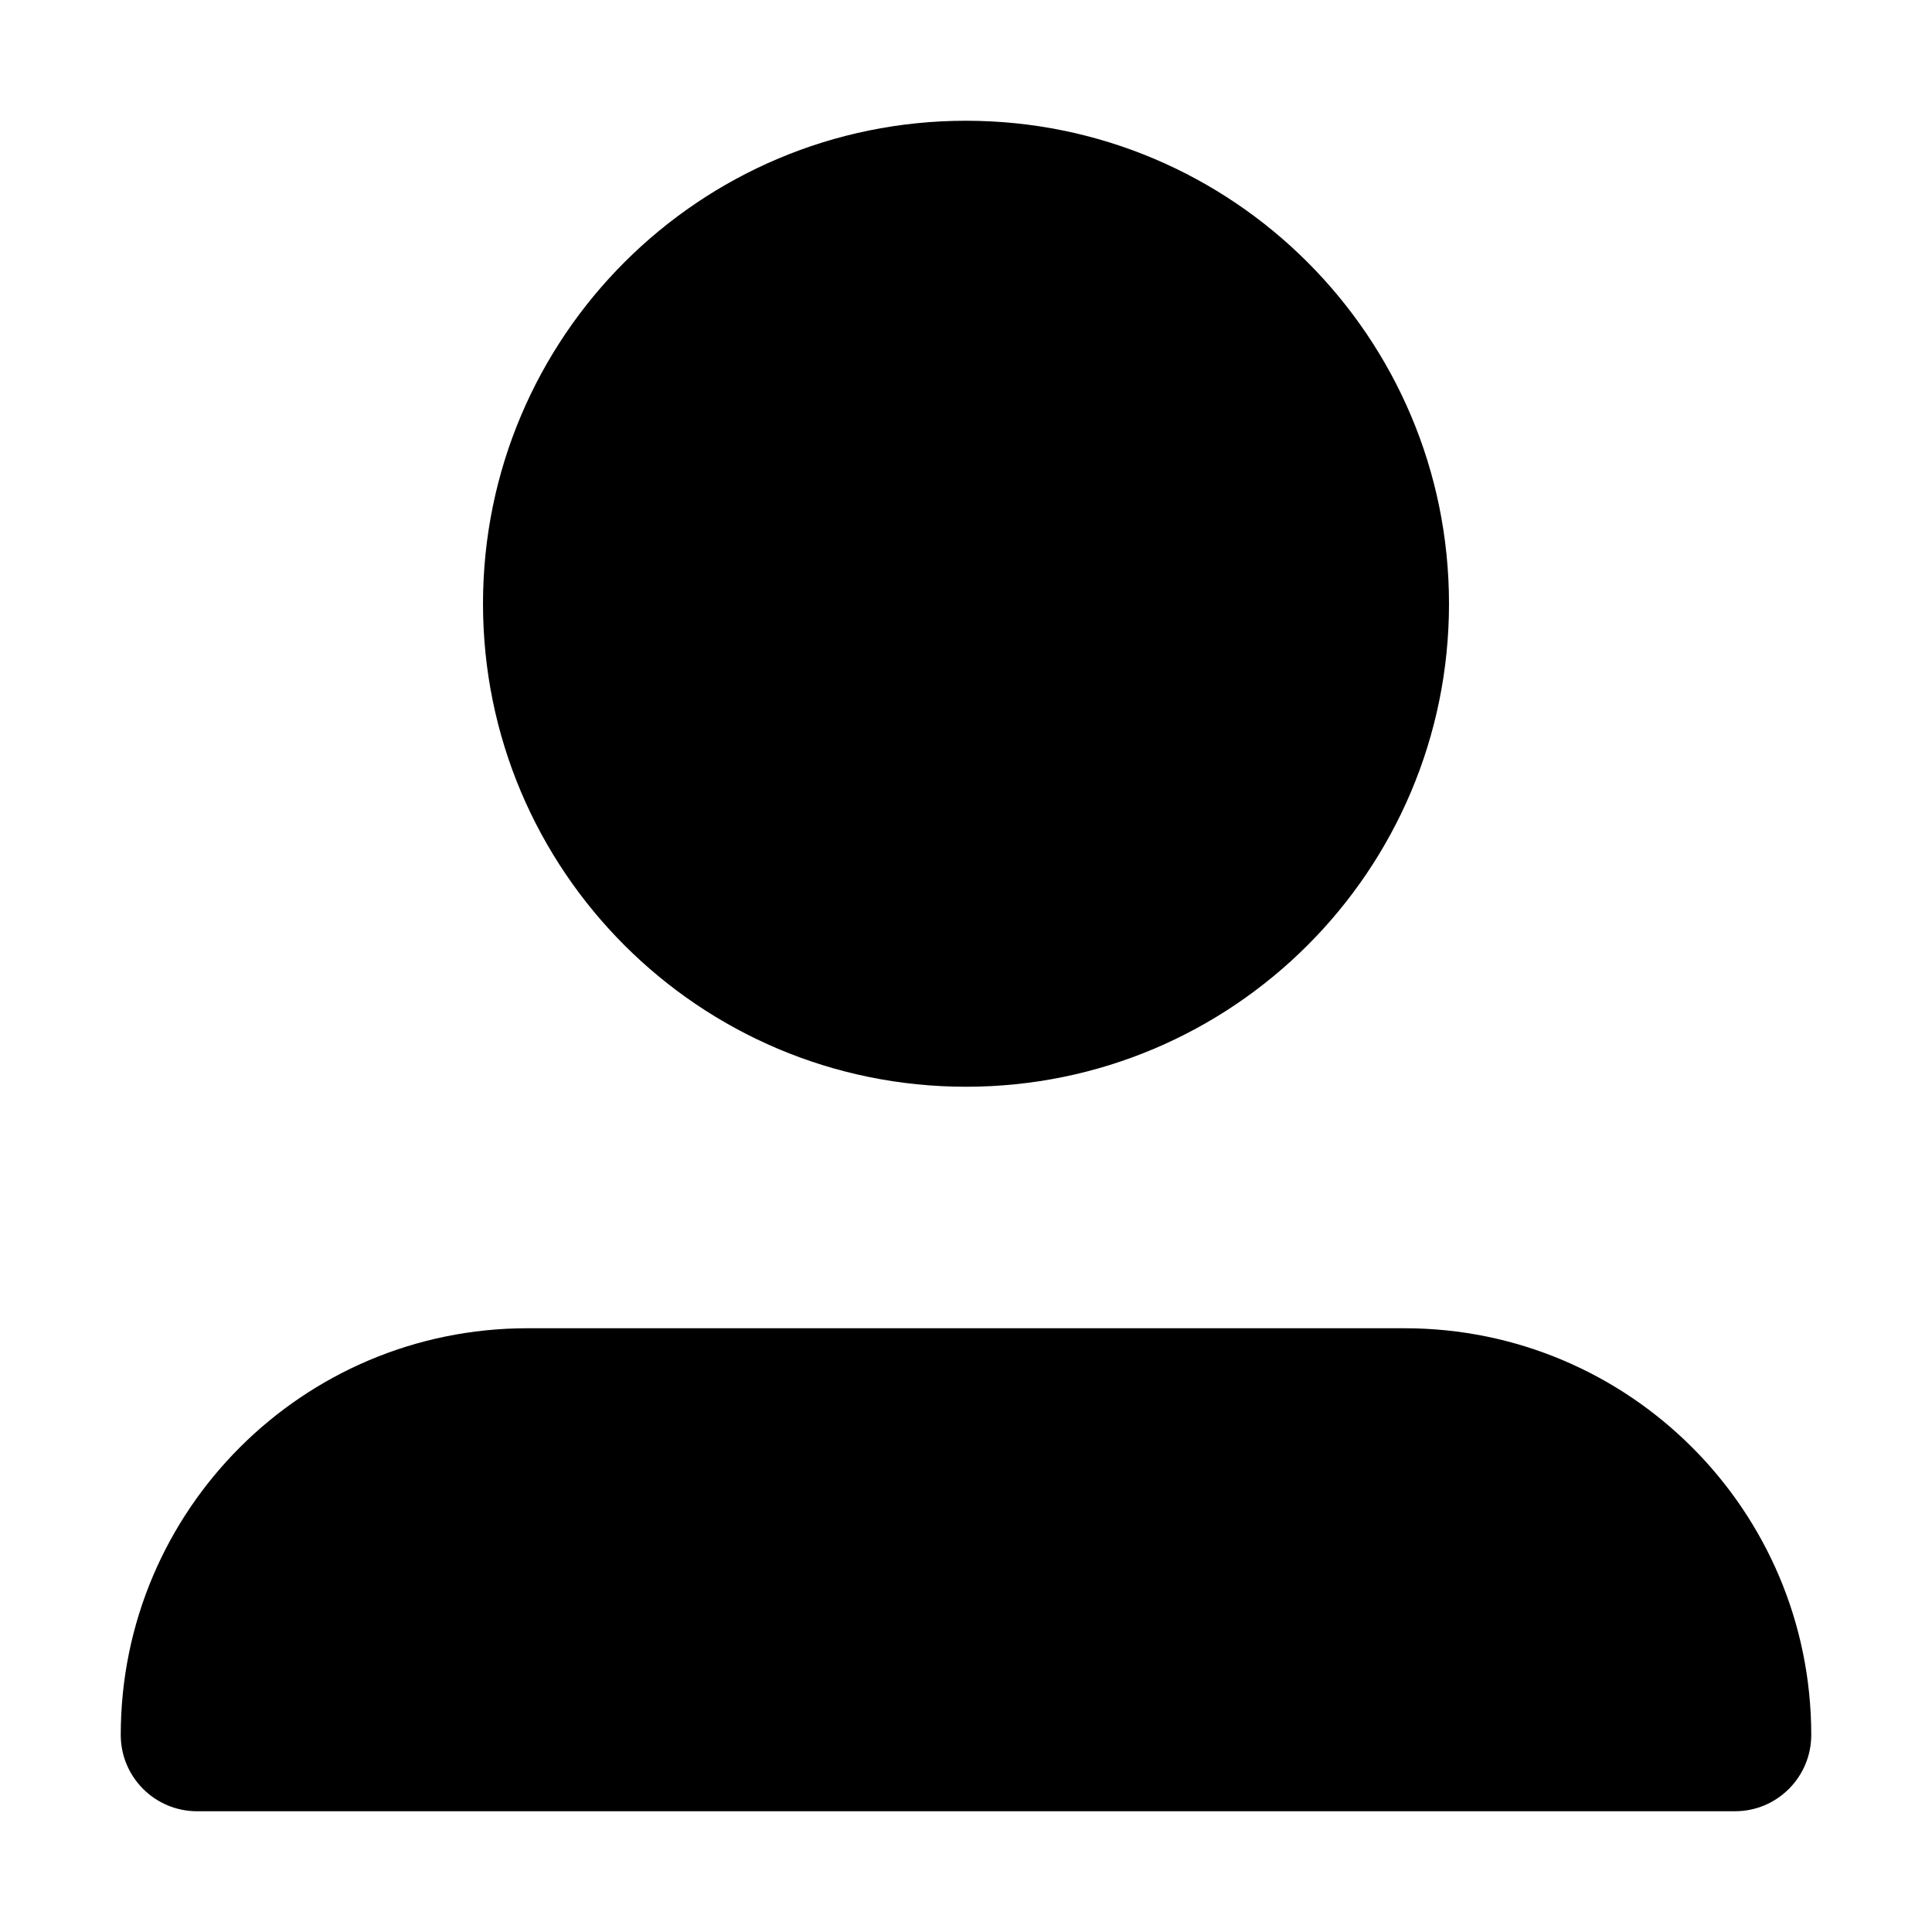
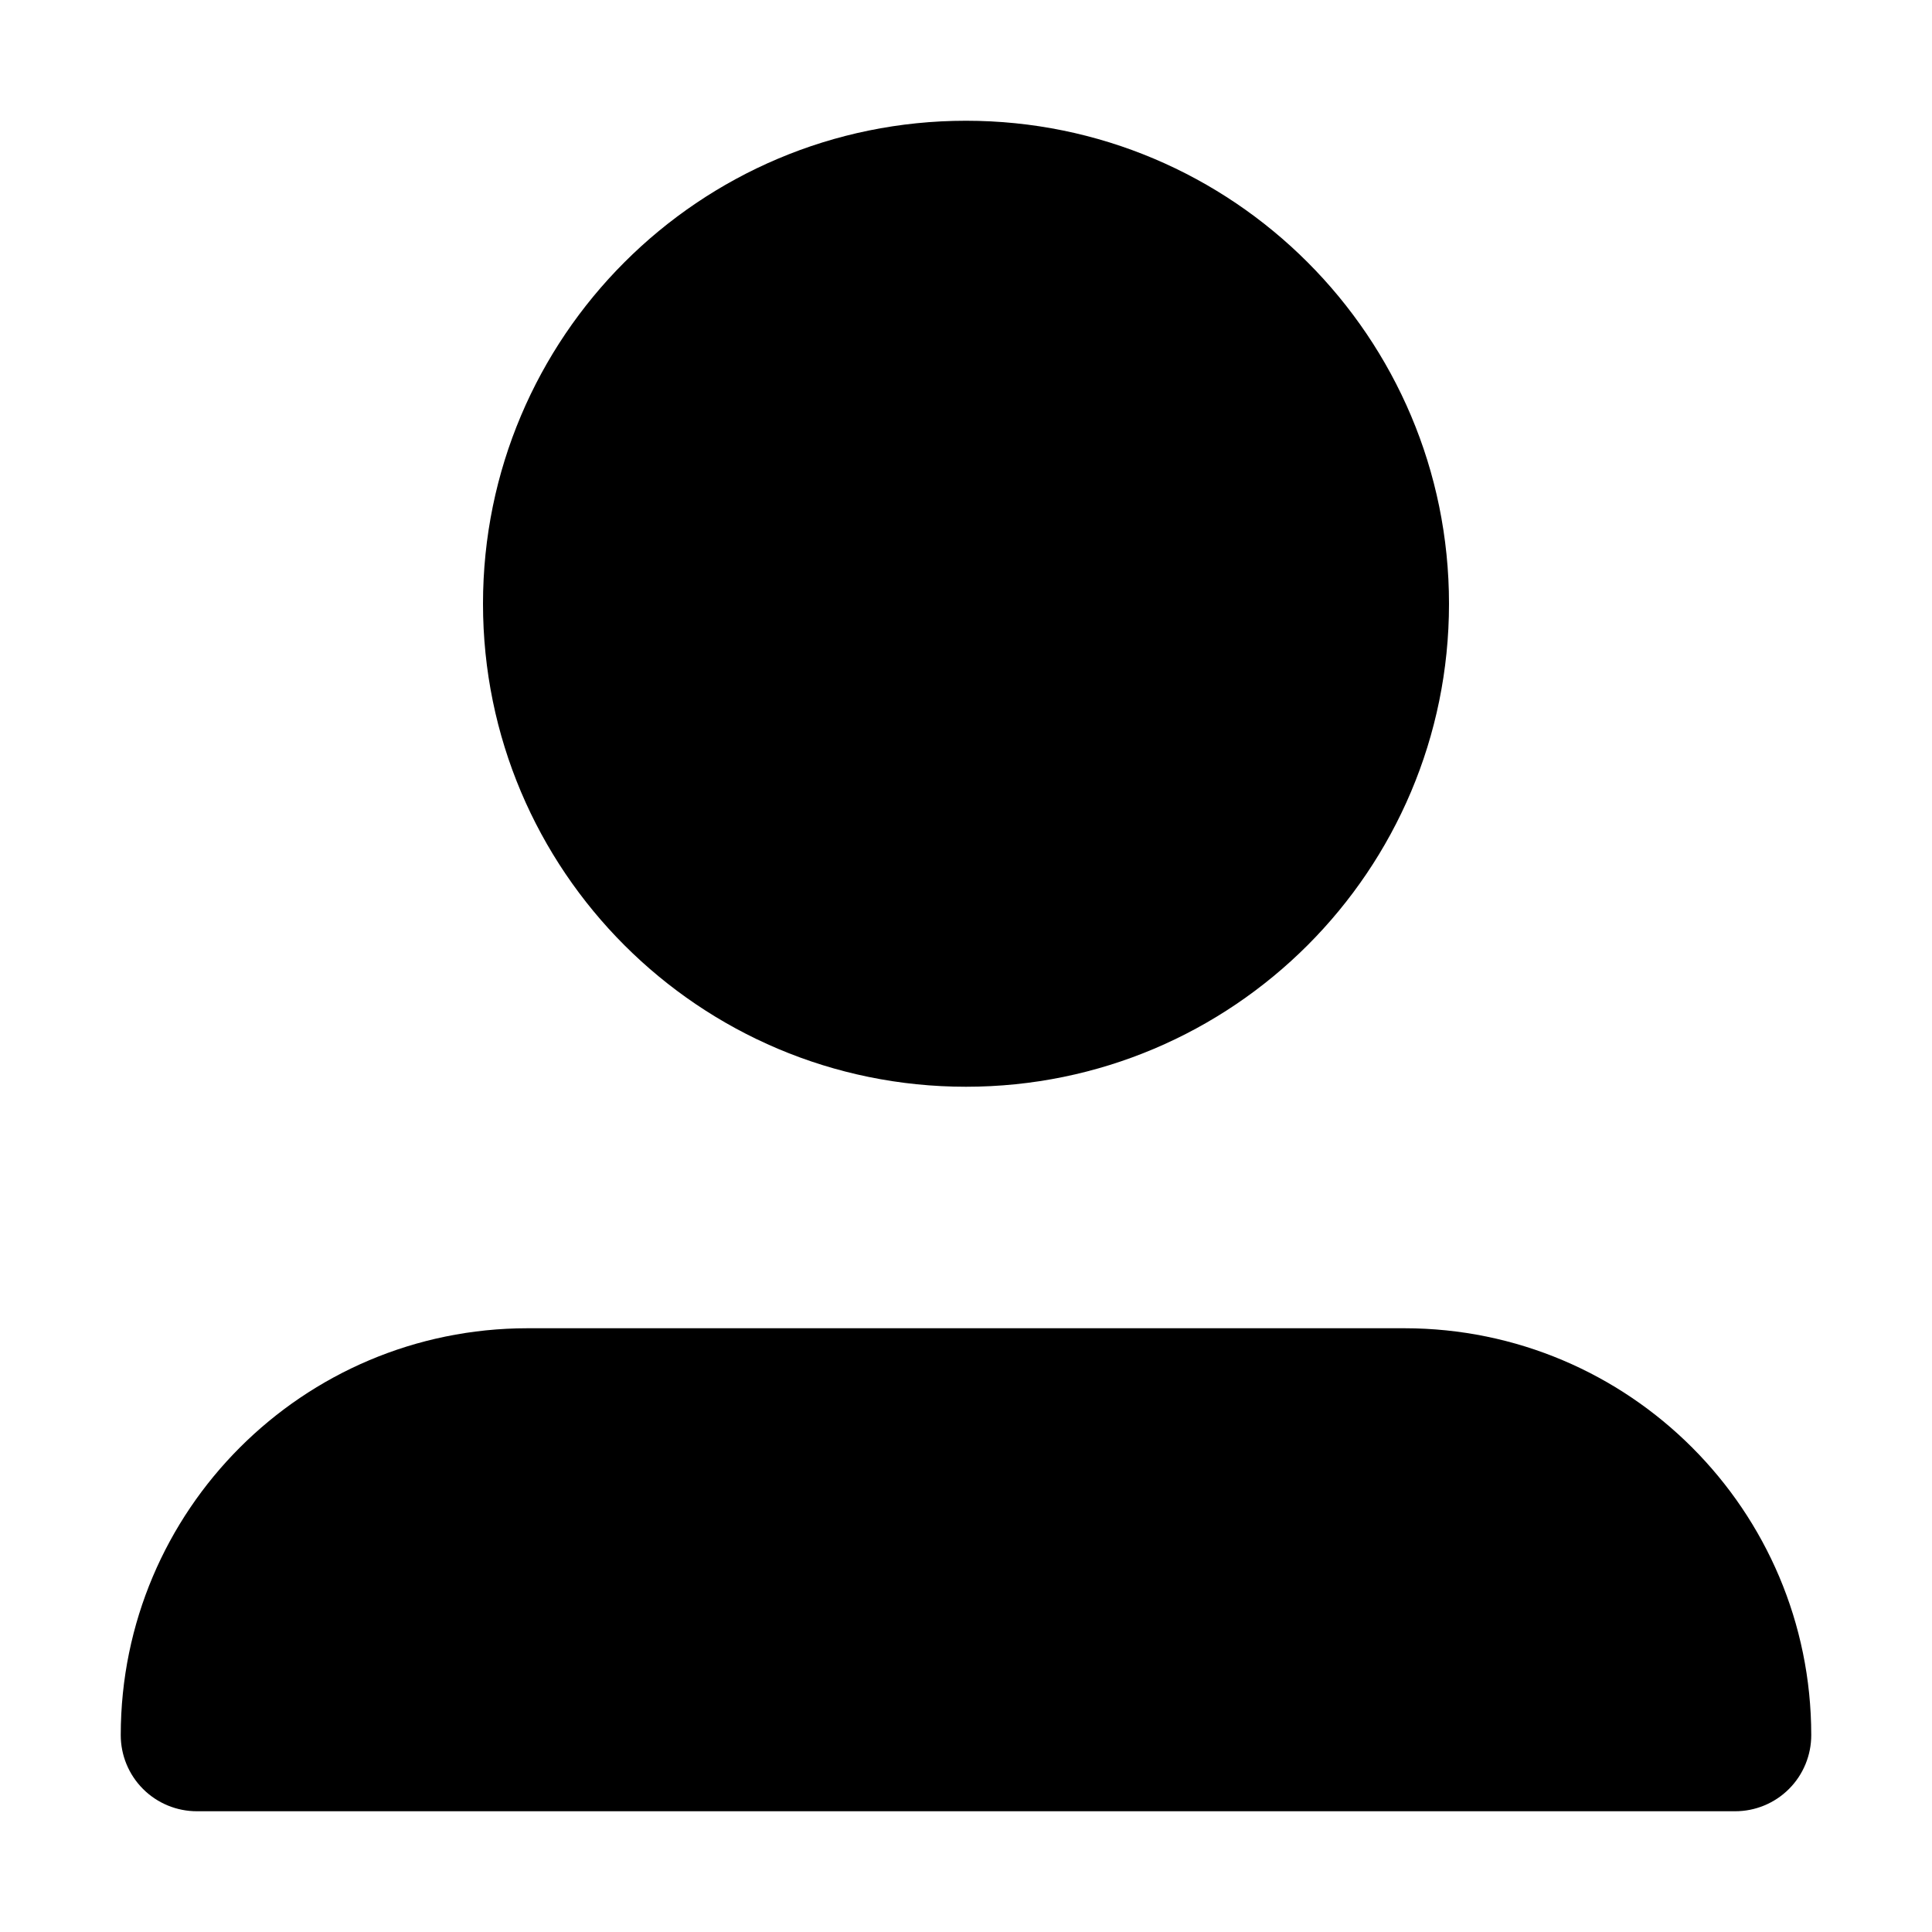
<svg xmlns="http://www.w3.org/2000/svg" width="16" height="16" viewBox="0 0 16 16">
-   <path fill-rule="evenodd" clip-rule="evenodd" d="M12 5a4 4 0 1 1-8 0 4 4 0 0 1 8 0ZM1 14.368A3.368 3.368 0 0 1 4.368 11h7.264A3.368 3.368 0 0 1 15 14.368a.632.632 0 0 1-.632.632H1.632A.632.632 0 0 1 1 14.368Z" fill="currentColor" />
+   <path fill="currentColor" fill-rule="evenodd" d="M12 5a4 4 0 1 1-8 0 4 4 0 0 1 8 0M1 14.368A3.37 3.37 0 0 1 4.368 11h7.264A3.37 3.37 0 0 1 15 14.368a.63.63 0 0 1-.632.632H1.632A.63.63 0 0 1 1 14.368" clip-rule="evenodd" />
</svg>
